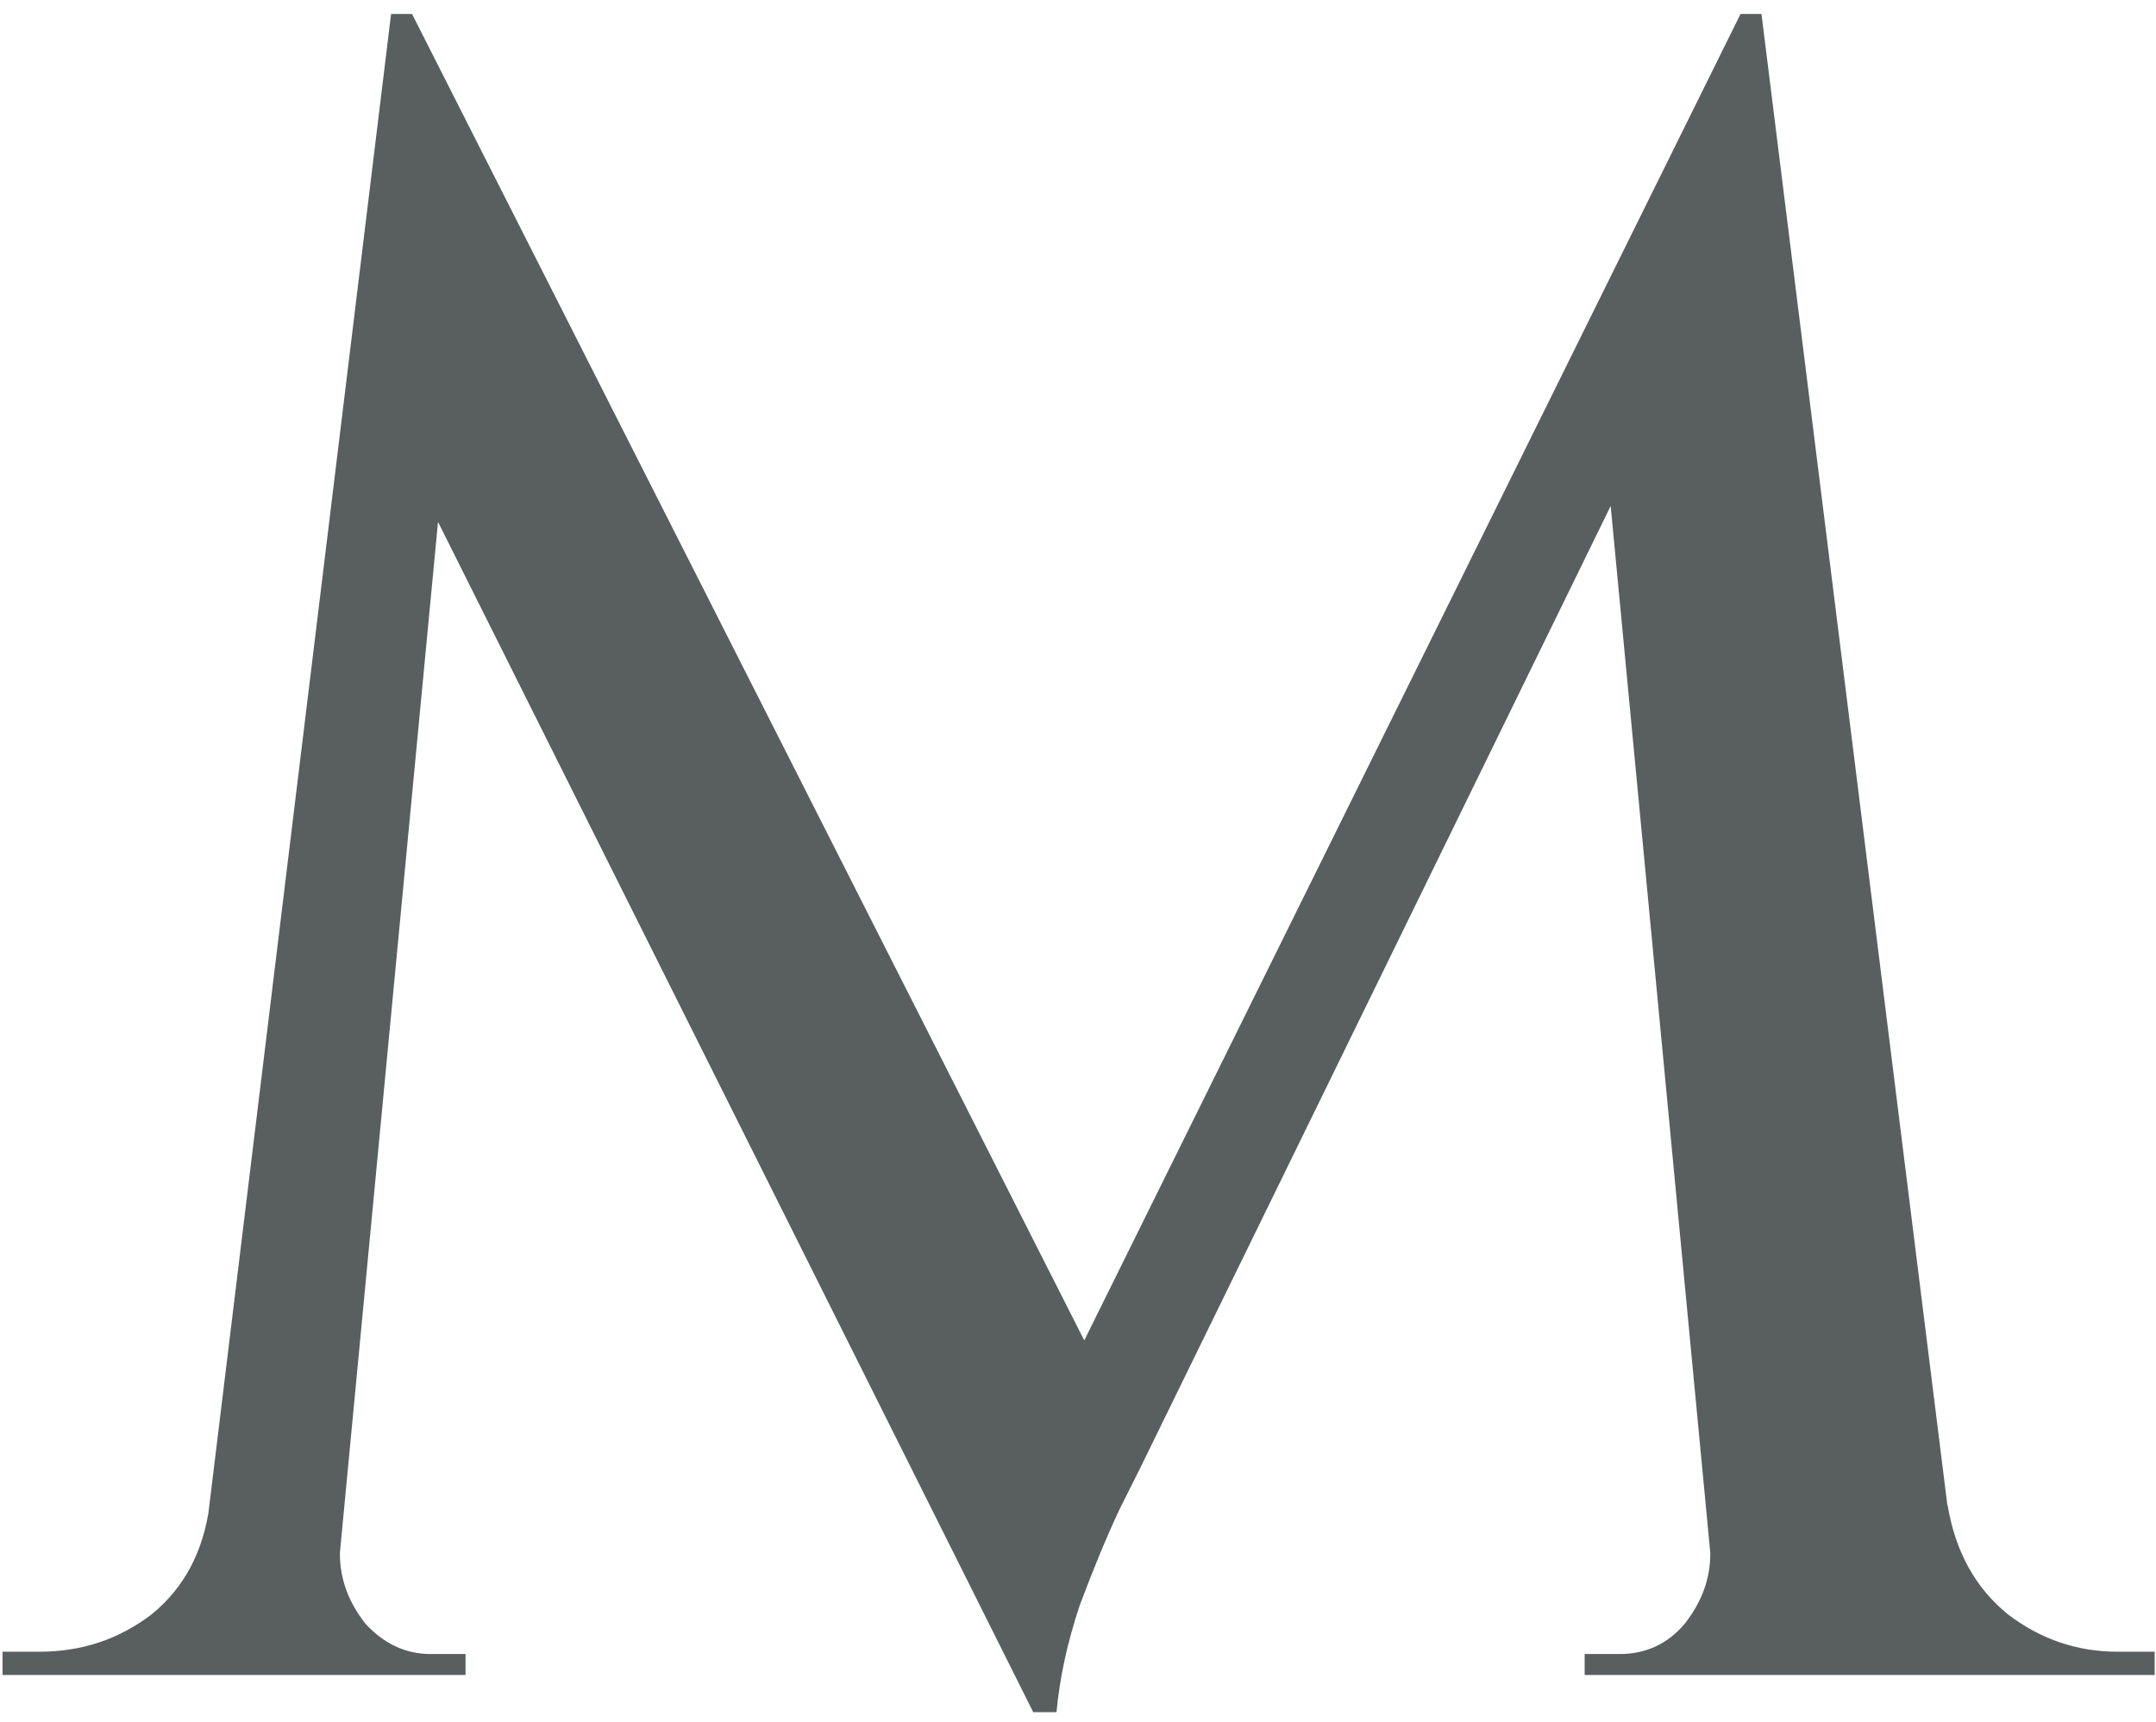
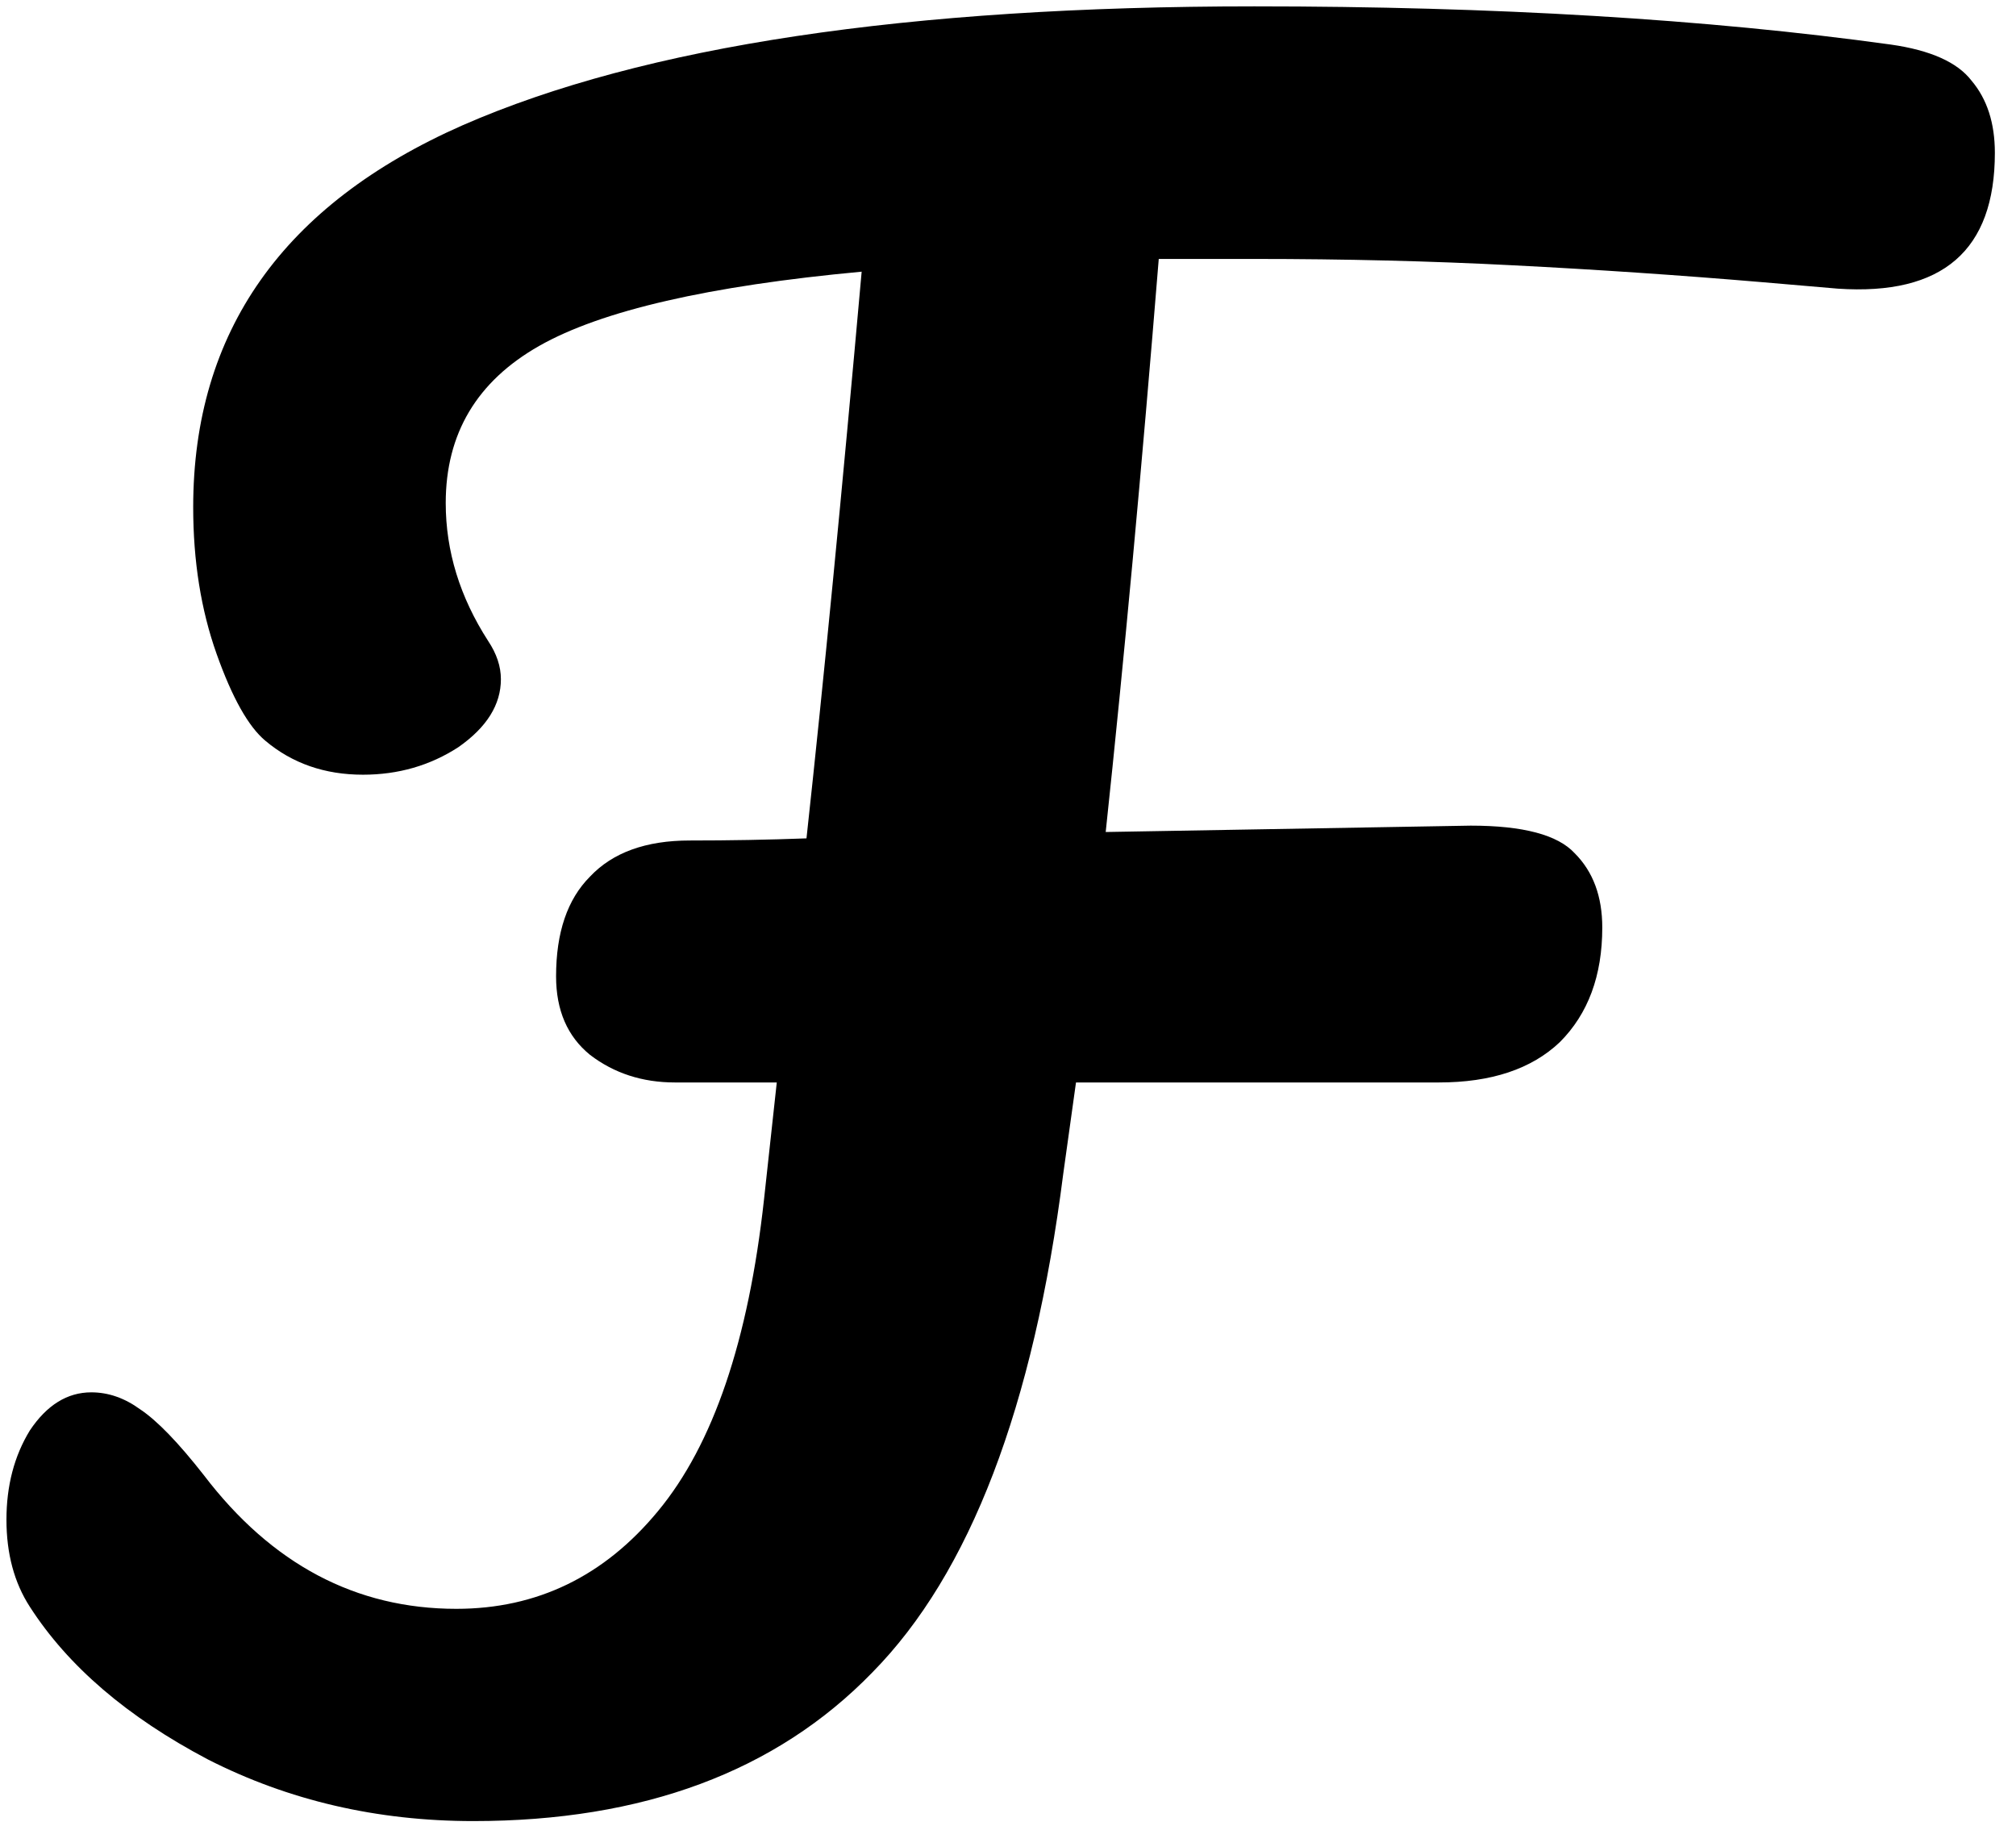
- <svg xmlns="http://www.w3.org/2000/svg" width="139" height="111" viewBox="0 0 139 111" fill="none">
-   <path d="M112.214 0.9L113.414 13.05L73.514 94.65C73.514 94.65 73.064 95.55 72.164 97.35C71.364 99.05 70.514 101.1 69.614 103.5C68.814 105.9 68.314 108.2 68.114 110.4H66.614L63.314 99.75L112.214 0.9ZM16.814 97.05V108H0.164V106.5C0.264 106.5 0.664 106.5 1.364 106.5C2.164 106.5 2.564 106.5 2.564 106.5C5.264 106.5 7.664 105.7 9.764 104.1C11.864 102.4 13.114 100.05 13.514 97.05H16.814ZM21.914 99.45C21.914 99.55 21.914 99.65 21.914 99.75C21.914 99.85 21.914 100 21.914 100.2C21.914 101.8 22.464 103.3 23.564 104.7C24.764 106 26.164 106.65 27.764 106.65H30.014V108H20.864V99.45H21.914ZM25.214 0.9H26.564L30.314 11.85L21.164 108H12.164L25.214 0.9ZM26.564 0.9L71.714 90L66.614 110.4L23.414 24L26.564 0.9ZM113.564 0.9L126.914 108H111.014L103.064 24.45L112.214 0.9H113.564ZM122.414 97.05H125.564C126.064 100.05 127.364 102.4 129.464 104.1C131.564 105.7 133.914 106.5 136.514 106.5C136.514 106.5 136.914 106.5 137.714 106.5C138.514 106.5 138.914 106.5 138.914 106.5V108H122.414V97.05ZM110.264 99.45H111.314V108H102.164V106.65H104.414C106.114 106.65 107.514 106 108.614 104.7C109.714 103.3 110.264 101.8 110.264 100.2C110.264 100 110.264 99.85 110.264 99.75C110.264 99.65 110.264 99.55 110.264 99.45Z" fill="#585F5E" />
+ <svg xmlns="http://www.w3.org/2000/svg" width="95" height="86" viewBox="0 0 95 86" fill="none">
+   <path d="M89.104 2.1C90.971 2.367 92.238 2.933 92.904 3.8C93.638 4.667 94.004 5.8 94.004 7.2C94.004 11.8 91.538 13.933 86.604 13.6L83.104 13.3C79.171 12.967 75.238 12.7 71.304 12.5C67.438 12.3 63.371 12.2 59.104 12.2H54.604C53.804 22.067 52.971 31.067 52.104 39.2L69.304 38.9C71.771 38.9 73.404 39.333 74.204 40.2C75.071 41.067 75.504 42.233 75.504 43.7C75.504 45.967 74.838 47.767 73.504 49.1C72.171 50.367 70.271 51 67.804 51H50.704L50.104 55.3C48.704 66.3 45.704 74.133 41.104 78.8C36.571 83.467 30.304 85.8 22.304 85.8C17.771 85.8 13.604 84.833 9.804 82.9C6.004 80.9 3.204 78.5 1.404 75.7C0.671 74.567 0.304 73.2 0.304 71.6C0.304 70 0.671 68.6 1.404 67.4C2.204 66.2 3.171 65.6 4.304 65.6C5.104 65.6 5.871 65.867 6.604 66.4C7.404 66.933 8.404 67.967 9.604 69.5C12.804 73.7 16.771 75.8 21.504 75.8C25.304 75.8 28.471 74.267 31.004 71.2C33.604 68.067 35.271 63.167 36.004 56.5L36.604 51H31.804C30.271 51 28.938 50.567 27.804 49.7C26.738 48.833 26.204 47.6 26.204 46C26.204 43.933 26.738 42.367 27.804 41.3C28.871 40.167 30.438 39.6 32.504 39.6C34.371 39.6 36.204 39.567 38.004 39.5C38.804 32.167 39.671 23.267 40.604 12.8C33.404 13.467 28.338 14.633 25.404 16.3C22.471 17.967 21.004 20.433 21.004 23.7C21.004 25.967 21.671 28.133 23.004 30.2C23.404 30.8 23.604 31.4 23.604 32C23.604 33.2 22.938 34.267 21.604 35.2C20.271 36.067 18.771 36.5 17.104 36.5C15.304 36.5 13.771 35.967 12.504 34.9C11.704 34.233 10.938 32.867 10.204 30.8C9.471 28.733 9.104 26.433 9.104 23.9C9.104 15.633 13.338 9.633 21.804 5.9C30.338 2.167 42.771 0.3 59.104 0.3C70.438 0.3 80.438 0.9 89.104 2.1Z" fill="black" />
</svg>
